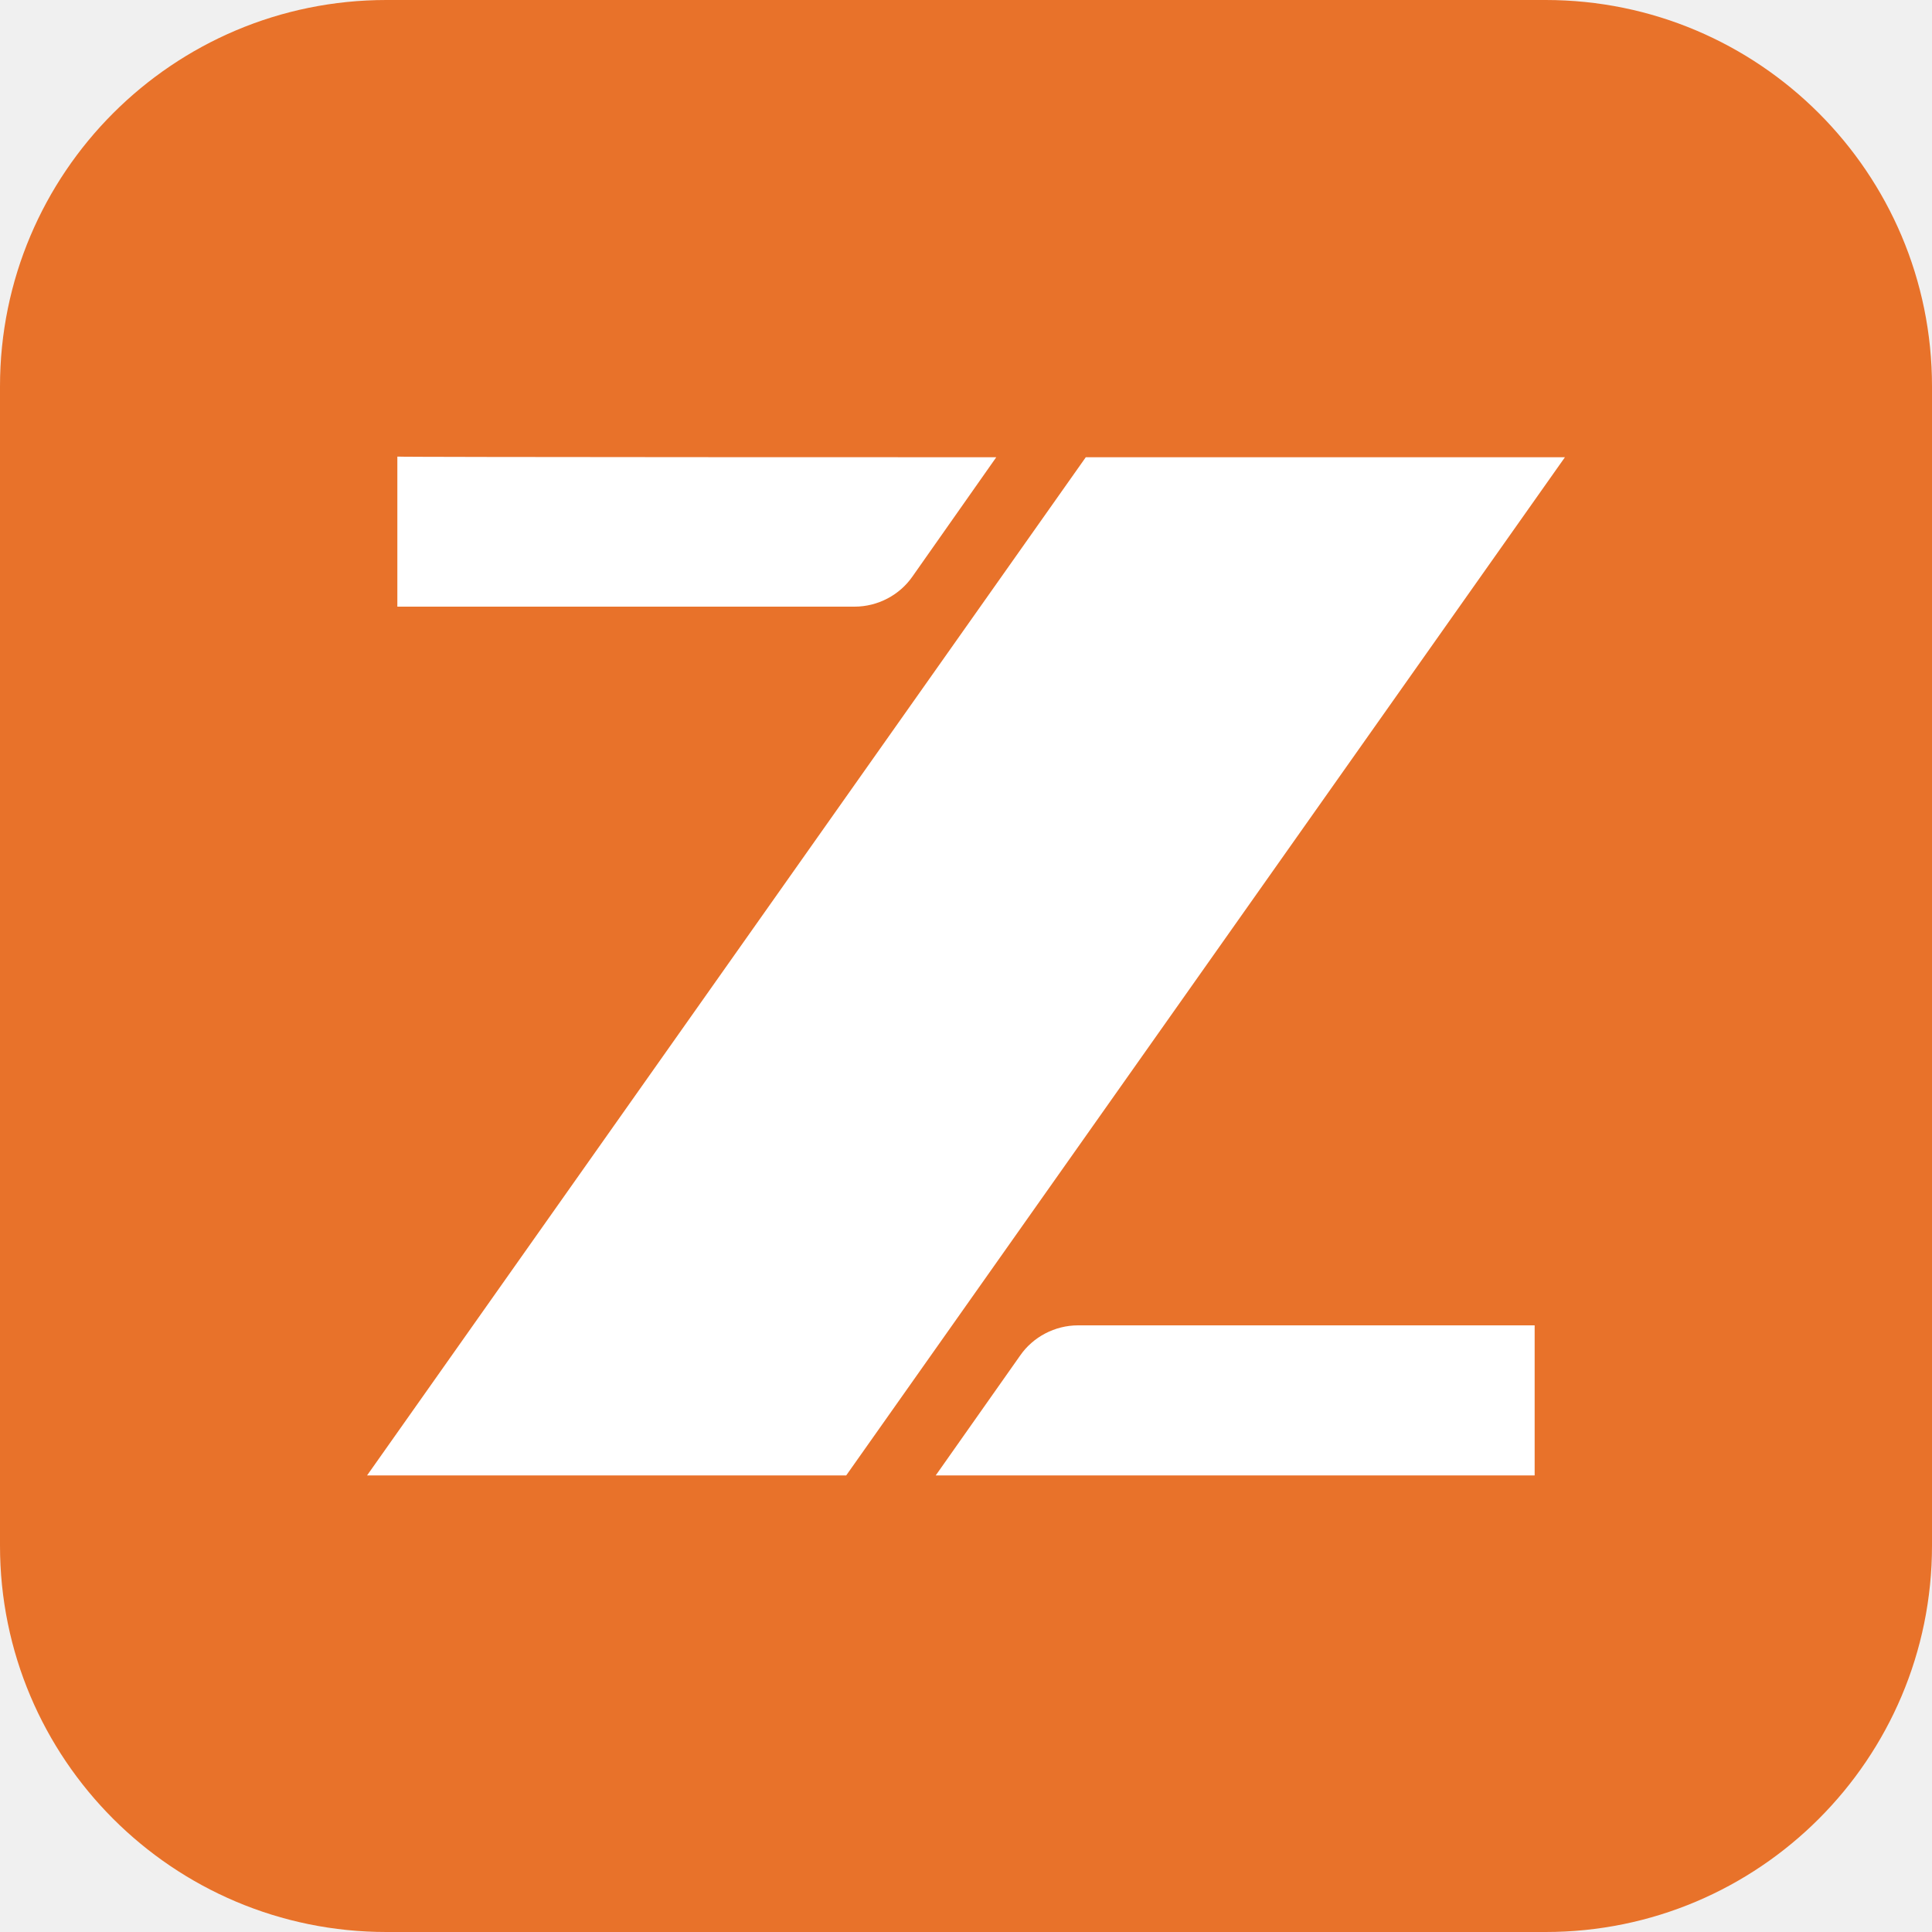
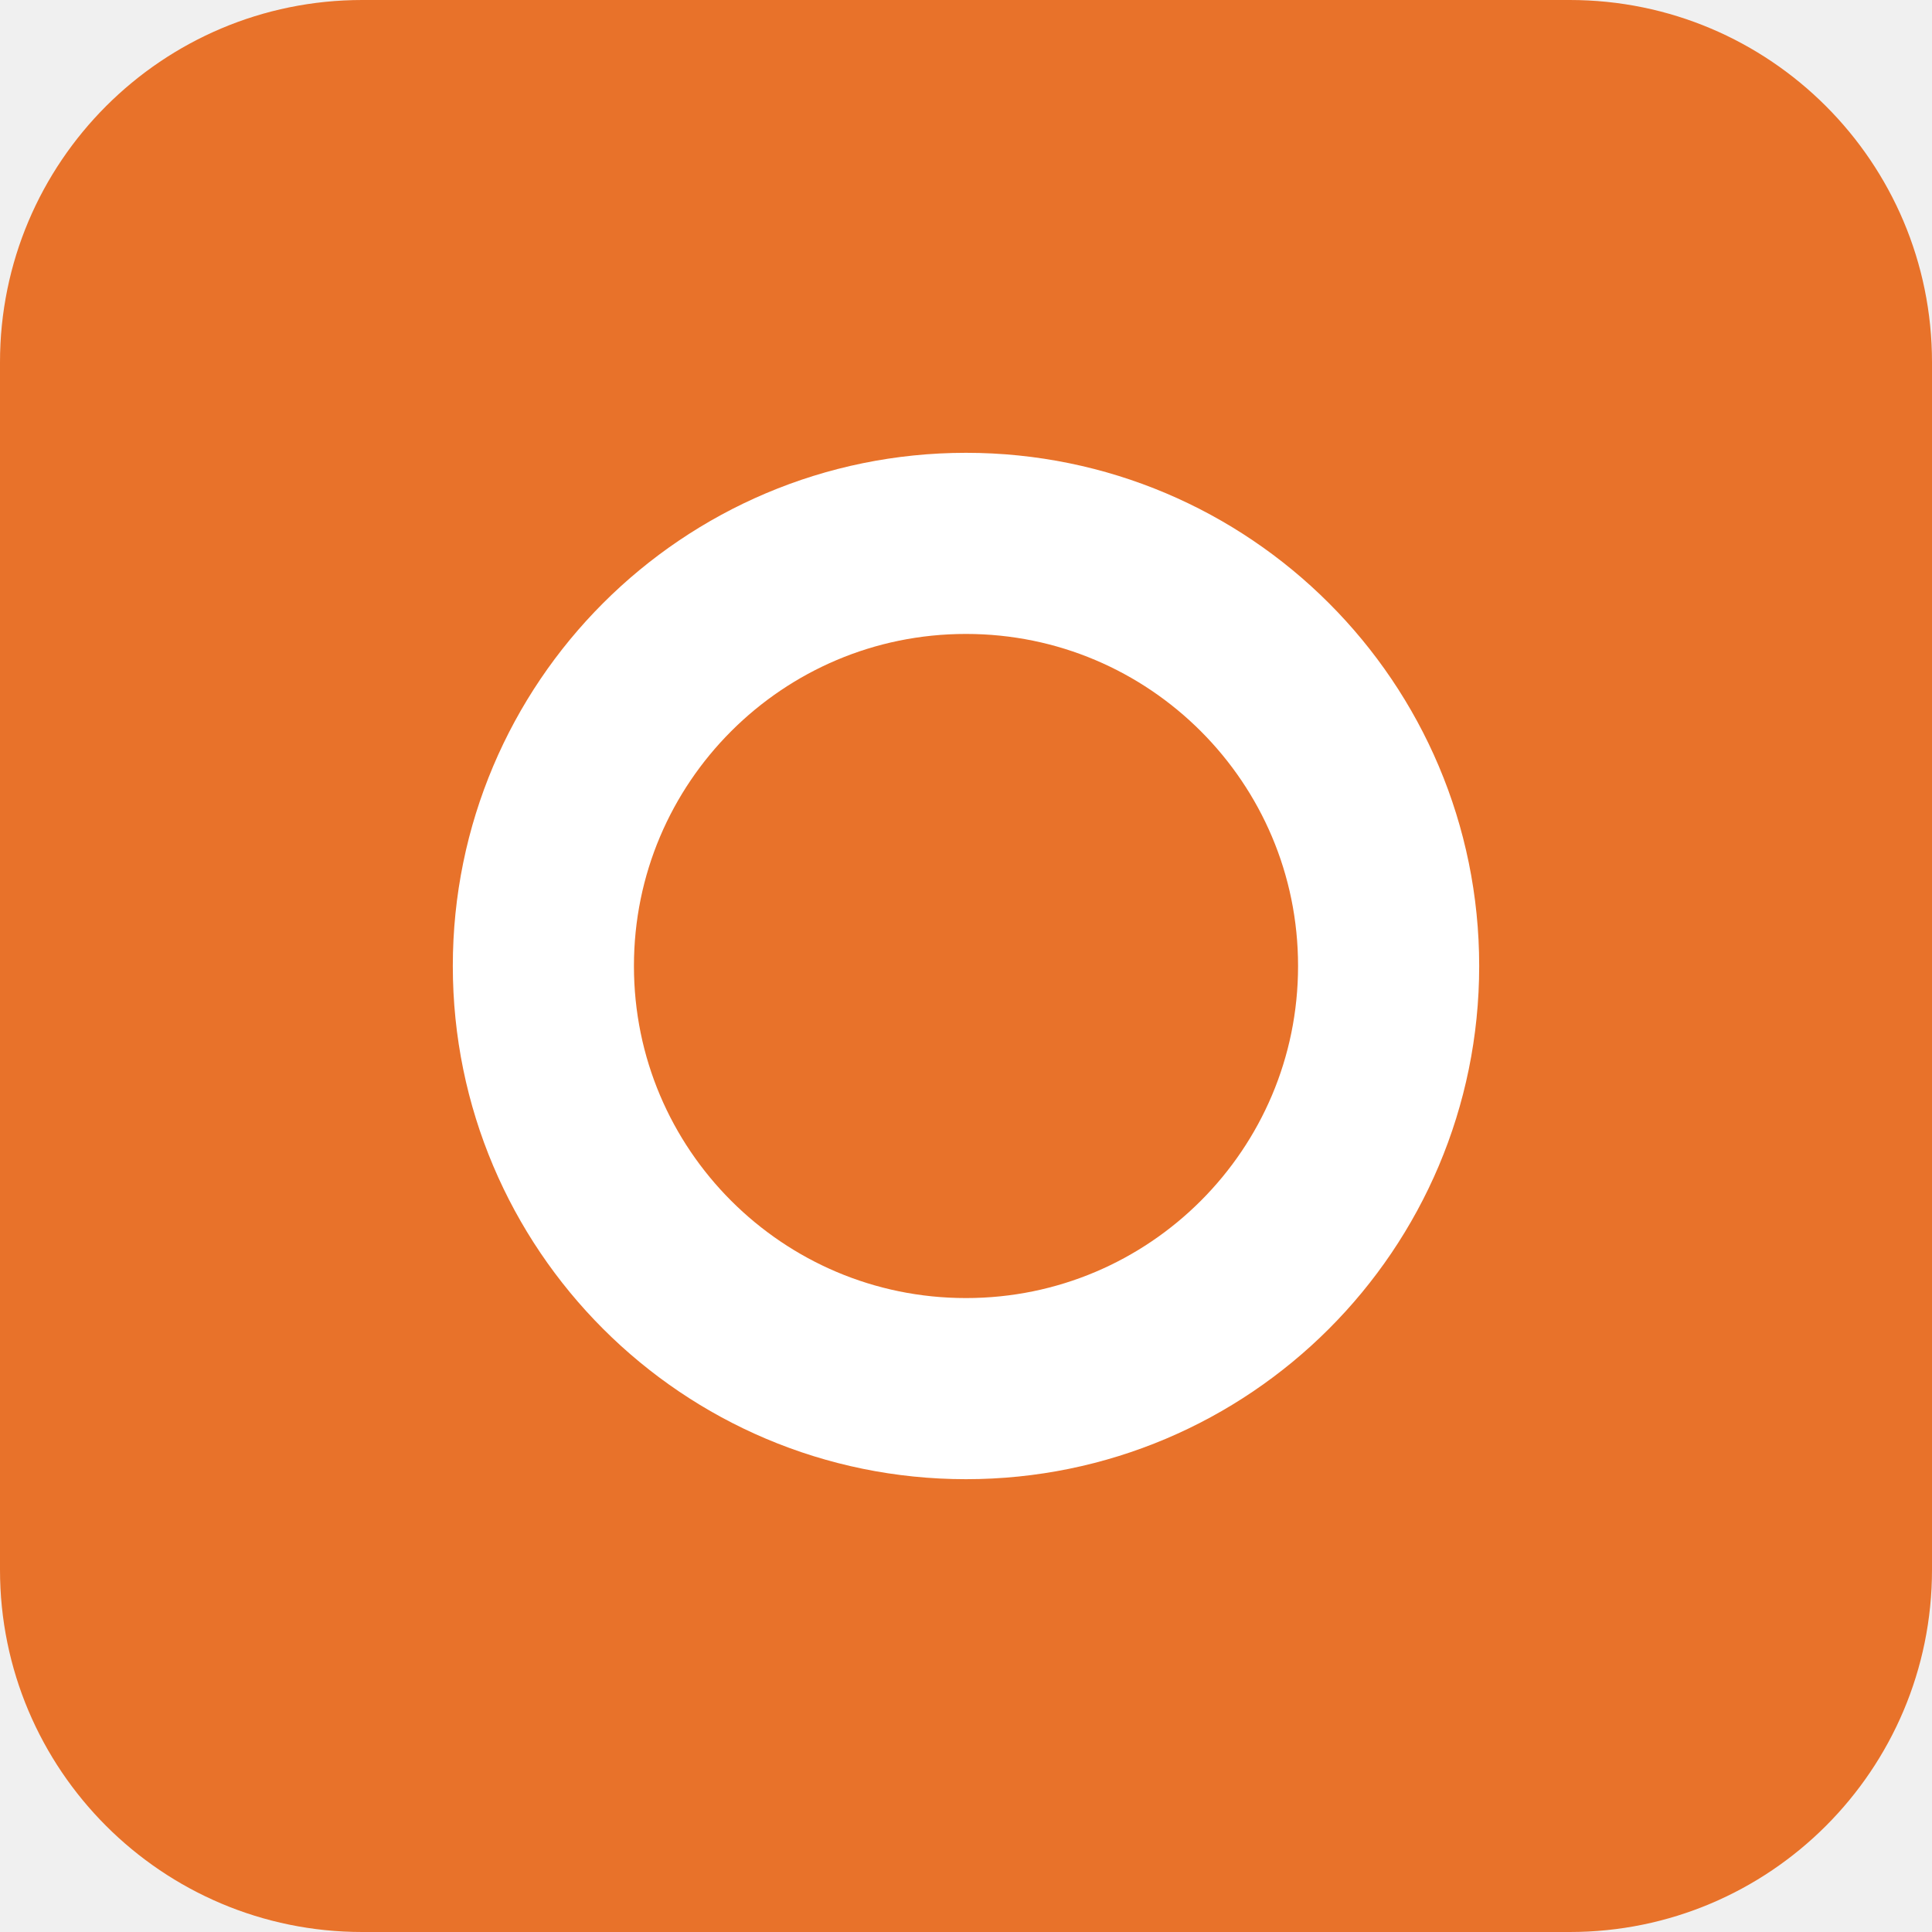
- <svg xmlns="http://www.w3.org/2000/svg" version="1.1" x="0px" y="0px" viewBox="0 0 30 30">
-   <defs>
-     <style type="text/css">
-     .st194{fill:#e8722a;}
-     .st23{fill:#FFFFFF;}
-   </style>
-   </defs>
-   <g>
-     <rect class="st194" width="30" height="30" rx="6" />
-     <g>
-       <path class="st23" d="M15.47,7.1l-1.3,1.85c-0.2,0.29-0.54,0.47-0.9,0.47h-7.1V7.09C6.16,7.1,15.47,7.1,15.47,7.1z" />
-       <polygon class="st23" points="24.3,7.1 13.14,22.91 5.7,22.91 16.86,7.1" />
-       <path class="st23" d="M14.53,22.91l1.31-1.86c0.2-0.29,0.54-0.47,0.9-0.47h7.09v2.33H14.53z" />
-     </g>
-   </g>
+ <svg xmlns="http://www.w3.org/2000/svg" viewBox="0 0 64 64">
+   <rect width="64" height="64" rx="12" fill="#e8722a" />
+   <circle cx="32" cy="32" r="14" fill="none" stroke="#ffffff" stroke-width="6" />
</svg>
